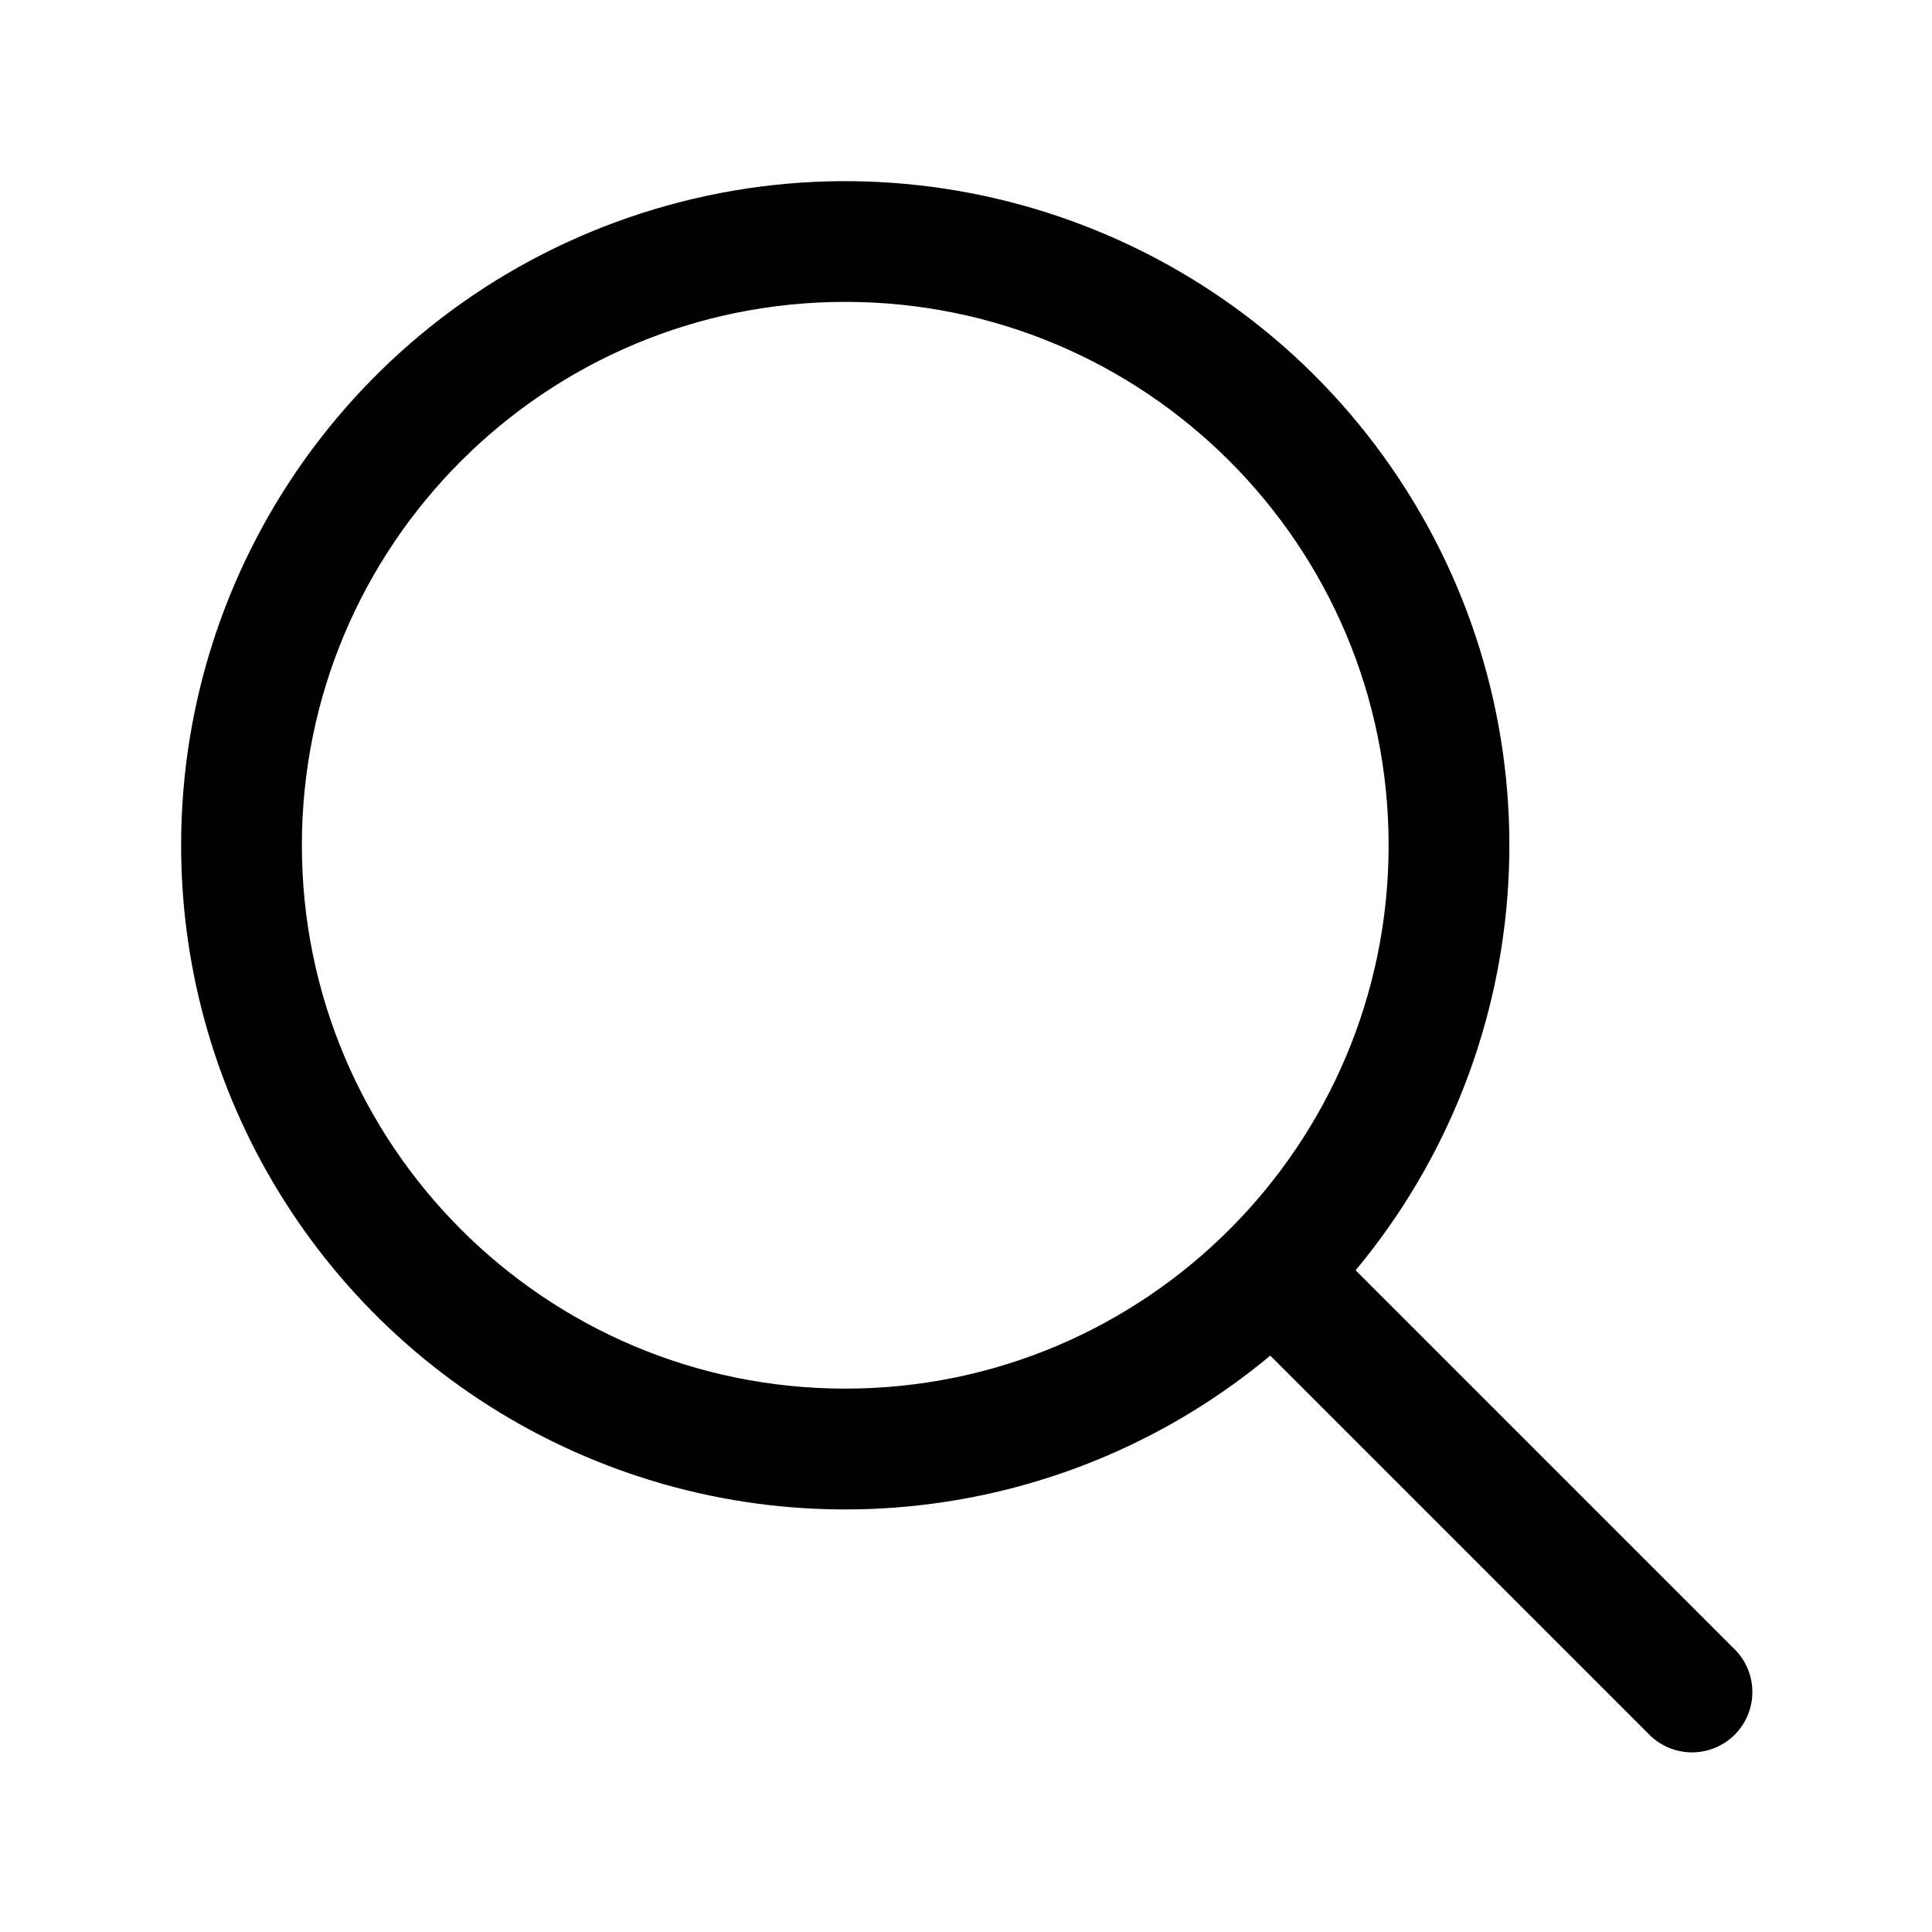
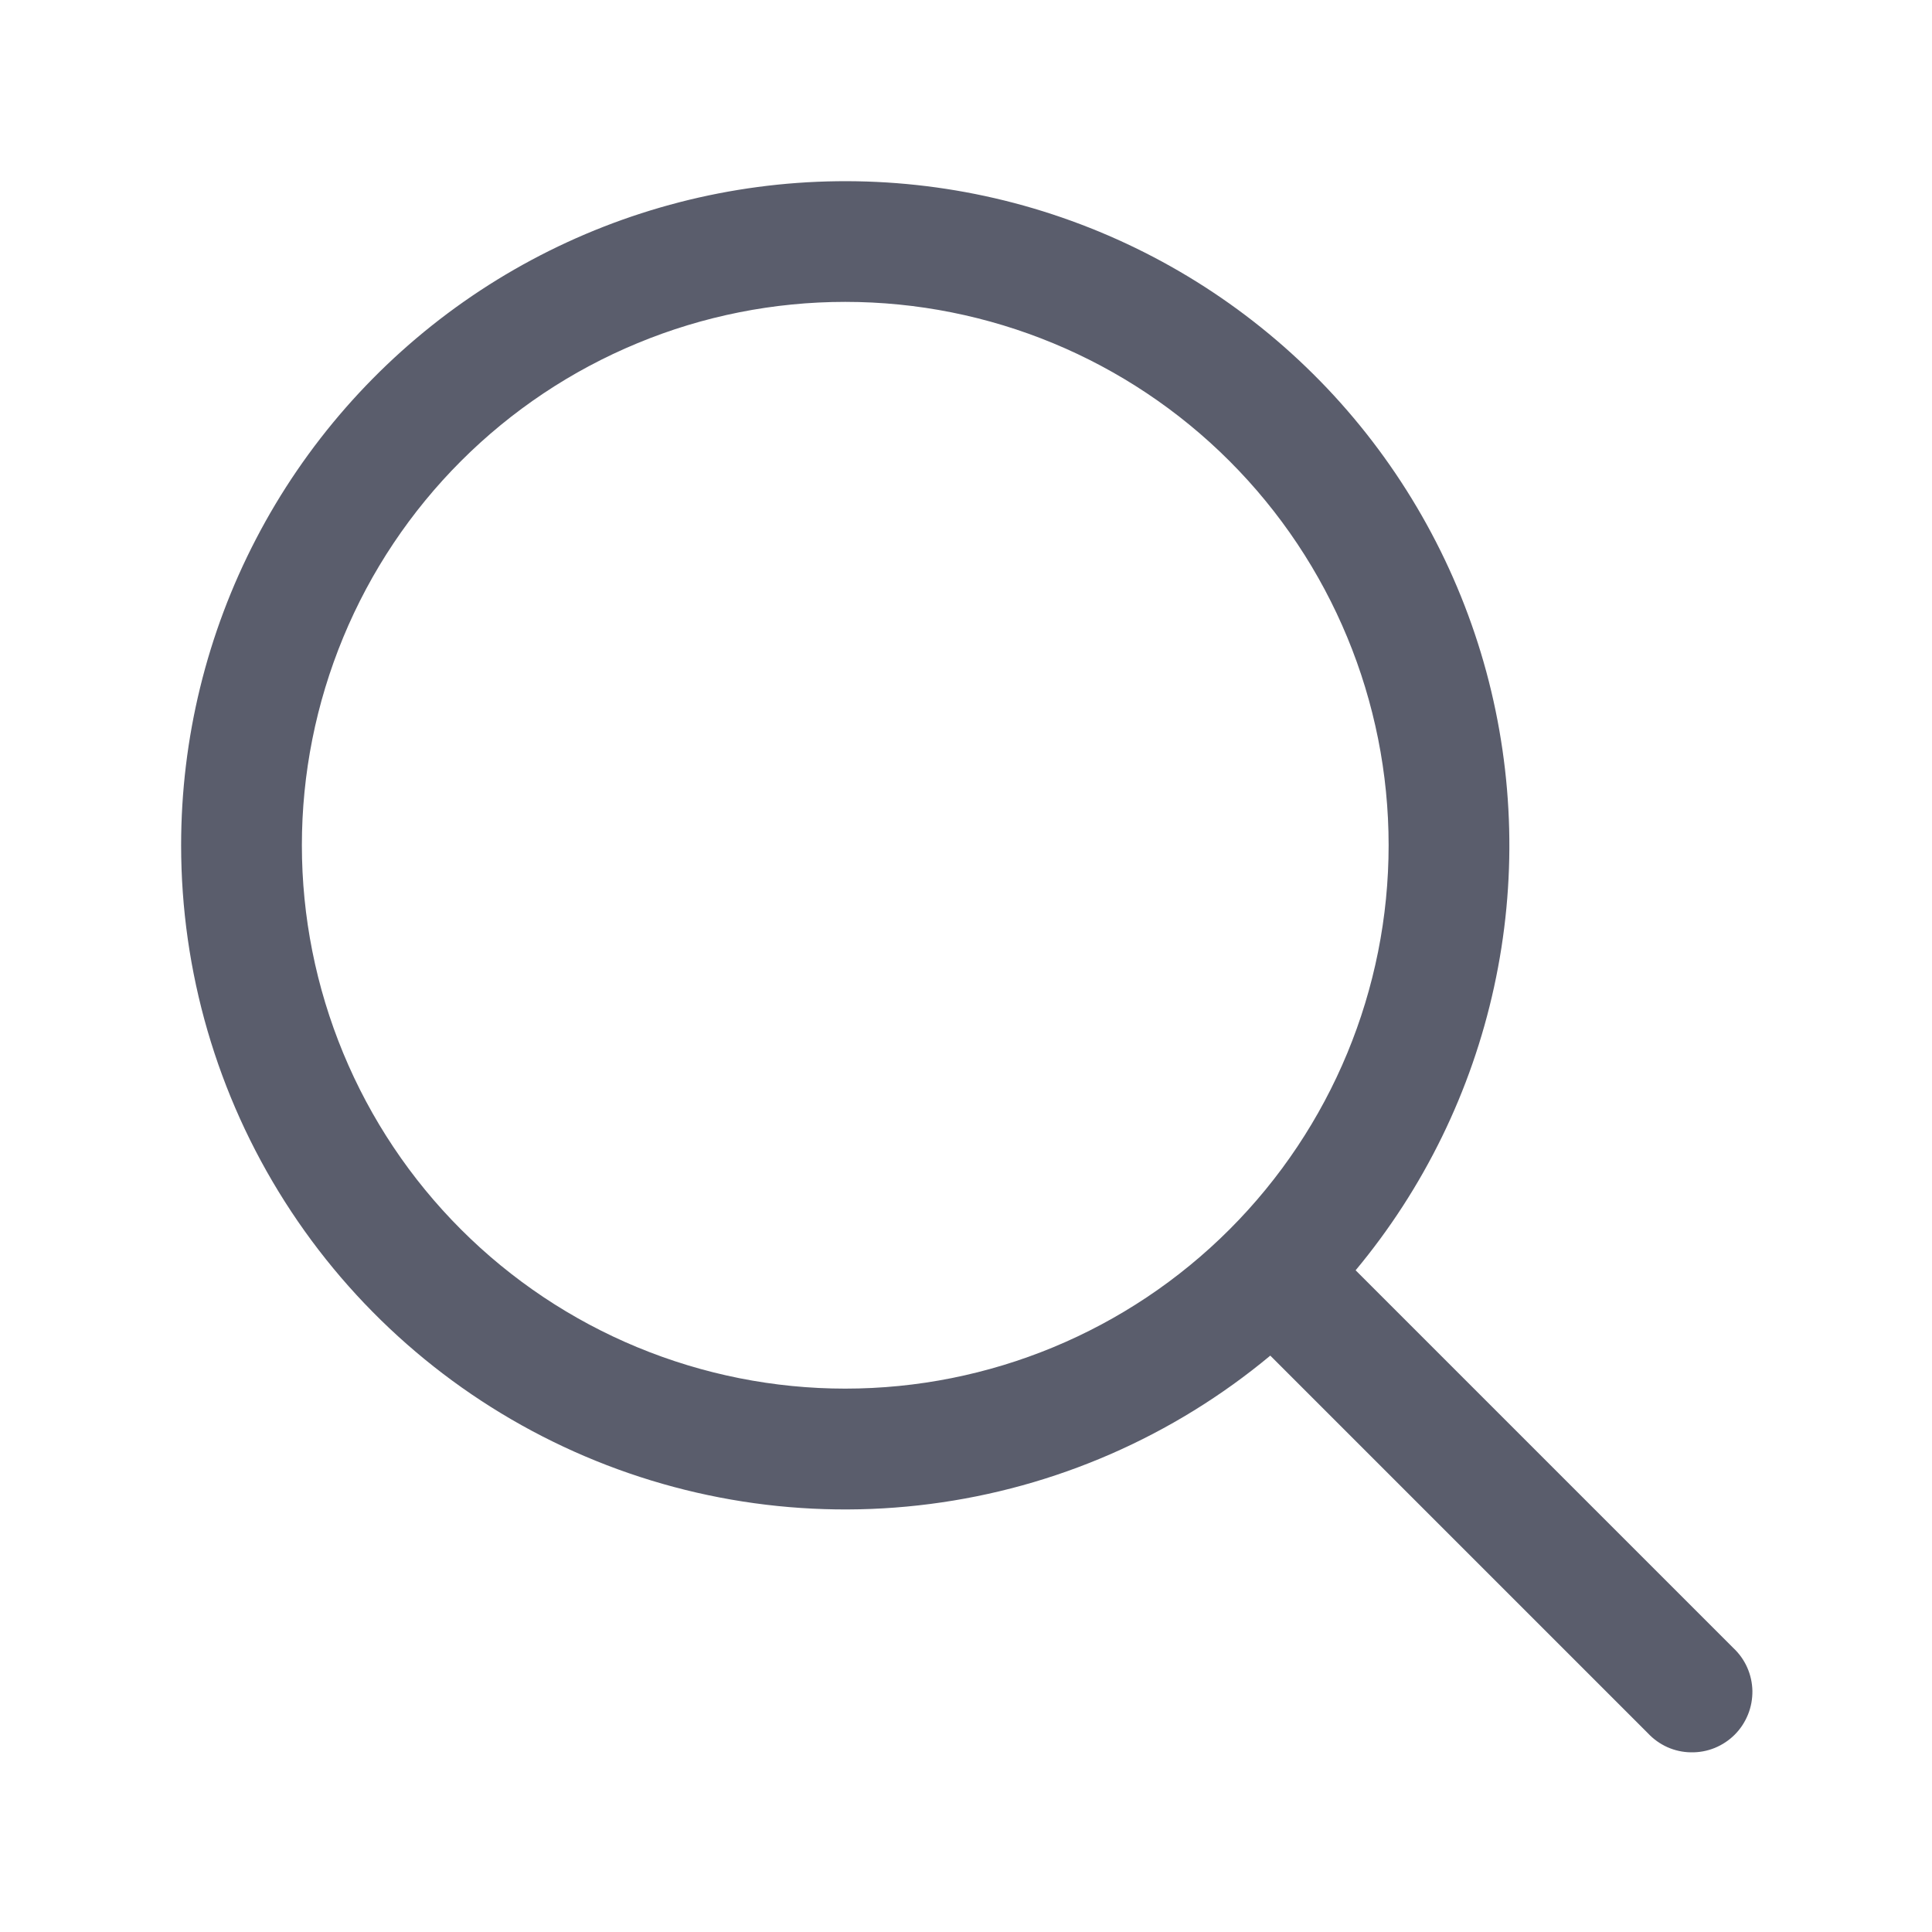
- <svg xmlns="http://www.w3.org/2000/svg" viewBox="0 0 24 24" fill="currentColor" class="w-6 h-6">
-   <path fill-rule="evenodd" d="M10.5 3.75a6.75 6.75 0 100 13.5 6.75 6.75 0 000-13.5zM2.25 10.5a8.25 8.25 0 1114.59 5.28l4.69 4.69a.75.75 0 11-1.06 1.06l-4.69-4.69A8.25 8.25 0 012.25 10.5z" clip-rule="evenodd" />
+ <svg xmlns="http://www.w3.org/2000/svg" width="24" height="24" viewBox="0 0 24 24" fill="none">
+   <path fill-rule="evenodd" clip-rule="evenodd" d="M10.5 3.75C9.614 3.75 8.736 3.924 7.917 4.264C7.098 4.603 6.354 5.1 5.727 5.727C5.1 6.354 4.603 7.098 4.264 7.917C3.925 8.736 3.75 9.613 3.75 10.5C3.75 11.386 3.925 12.264 4.264 13.083C4.603 13.902 5.1 14.646 5.727 15.273C6.354 15.9 7.098 16.397 7.917 16.736C8.736 17.075 9.614 17.25 10.5 17.25C12.29 17.25 14.007 16.539 15.273 15.273C16.539 14.007 17.25 12.29 17.25 10.5C17.25 8.71 16.539 6.993 15.273 5.727C14.007 4.461 12.29 3.75 10.5 3.75ZM2.25 10.5C2.25 9.175 2.569 7.87 3.181 6.694C3.792 5.519 4.678 4.508 5.762 3.747C6.847 2.986 8.099 2.498 9.412 2.323C10.726 2.148 12.062 2.292 13.307 2.743C14.553 3.194 15.672 3.938 16.57 4.913C17.467 5.888 18.116 7.064 18.463 8.343C18.809 9.622 18.843 10.966 18.56 12.26C18.278 13.554 17.688 14.762 16.84 15.78L21.53 20.47C21.604 20.539 21.663 20.621 21.704 20.713C21.745 20.805 21.767 20.905 21.769 21.005C21.77 21.106 21.752 21.206 21.714 21.299C21.676 21.393 21.62 21.478 21.549 21.549C21.478 21.62 21.393 21.676 21.3 21.714C21.206 21.752 21.106 21.77 21.006 21.768C20.905 21.767 20.805 21.745 20.713 21.704C20.622 21.663 20.539 21.604 20.47 21.53L15.78 16.84C14.575 17.843 13.109 18.483 11.554 18.683C9.999 18.884 8.419 18.637 6.999 17.971C5.58 17.306 4.379 16.25 3.538 14.927C2.696 13.603 2.25 12.068 2.25 10.5Z" fill="#5A5D6C" />
</svg>
